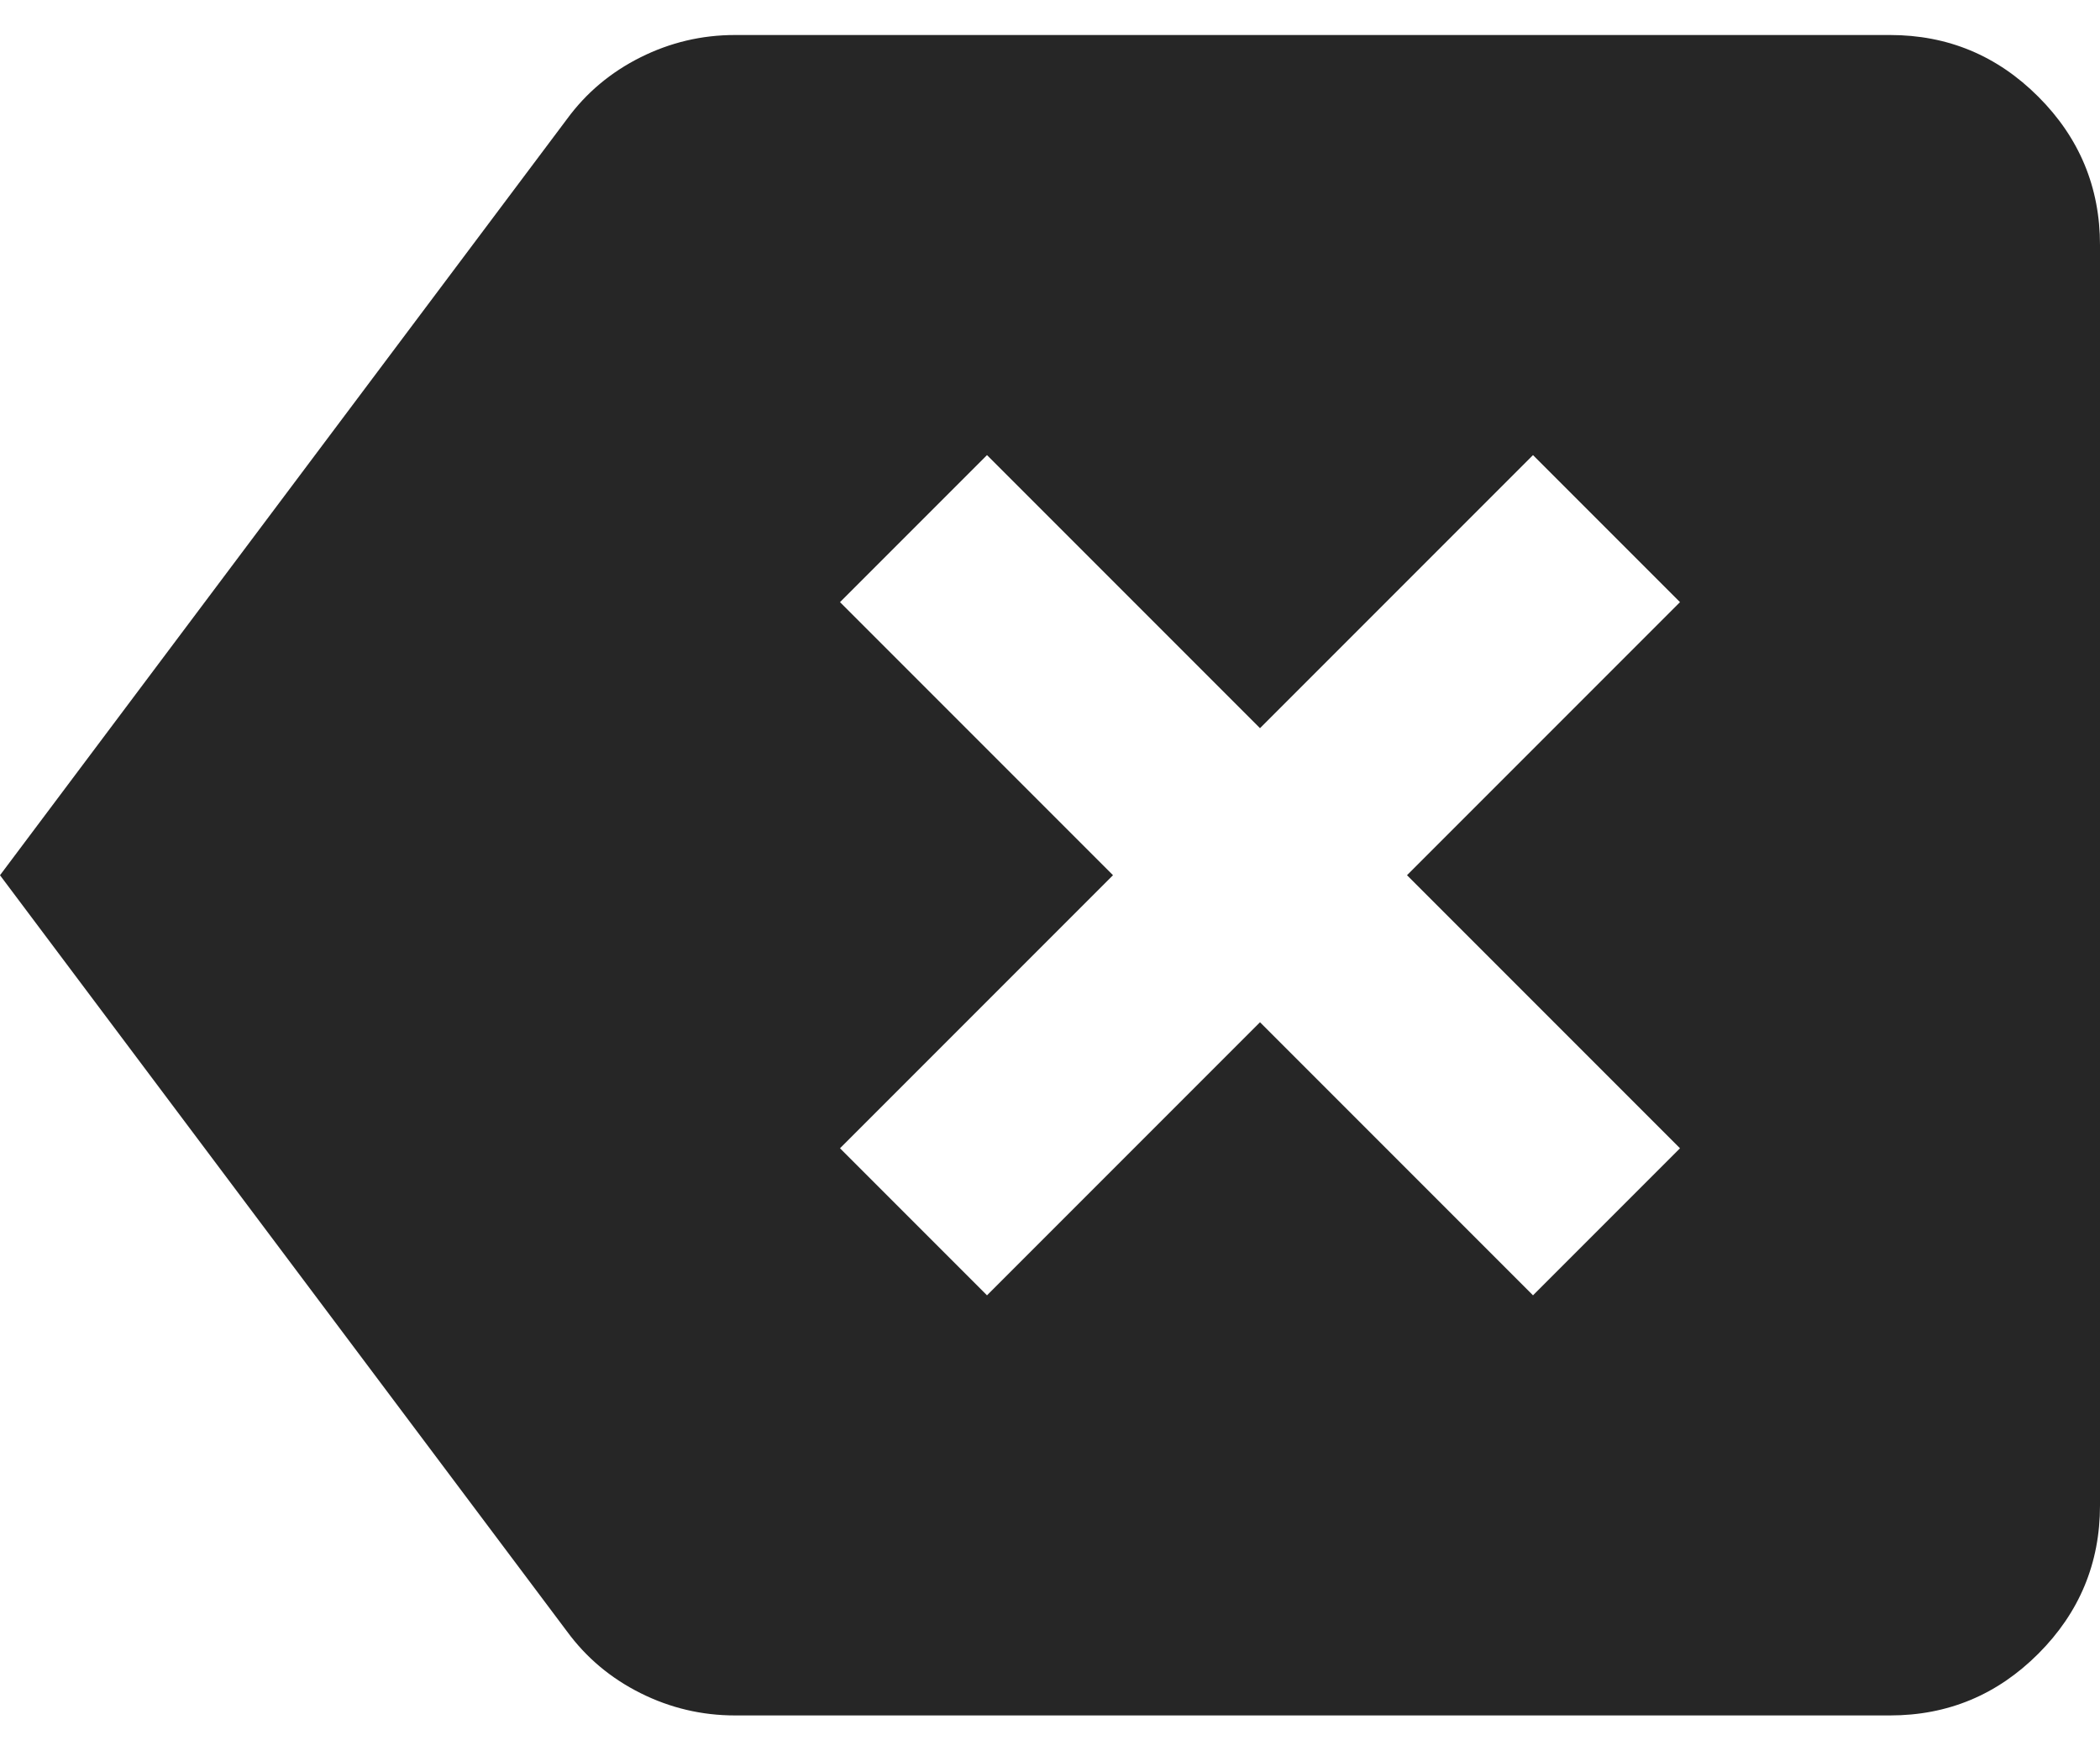
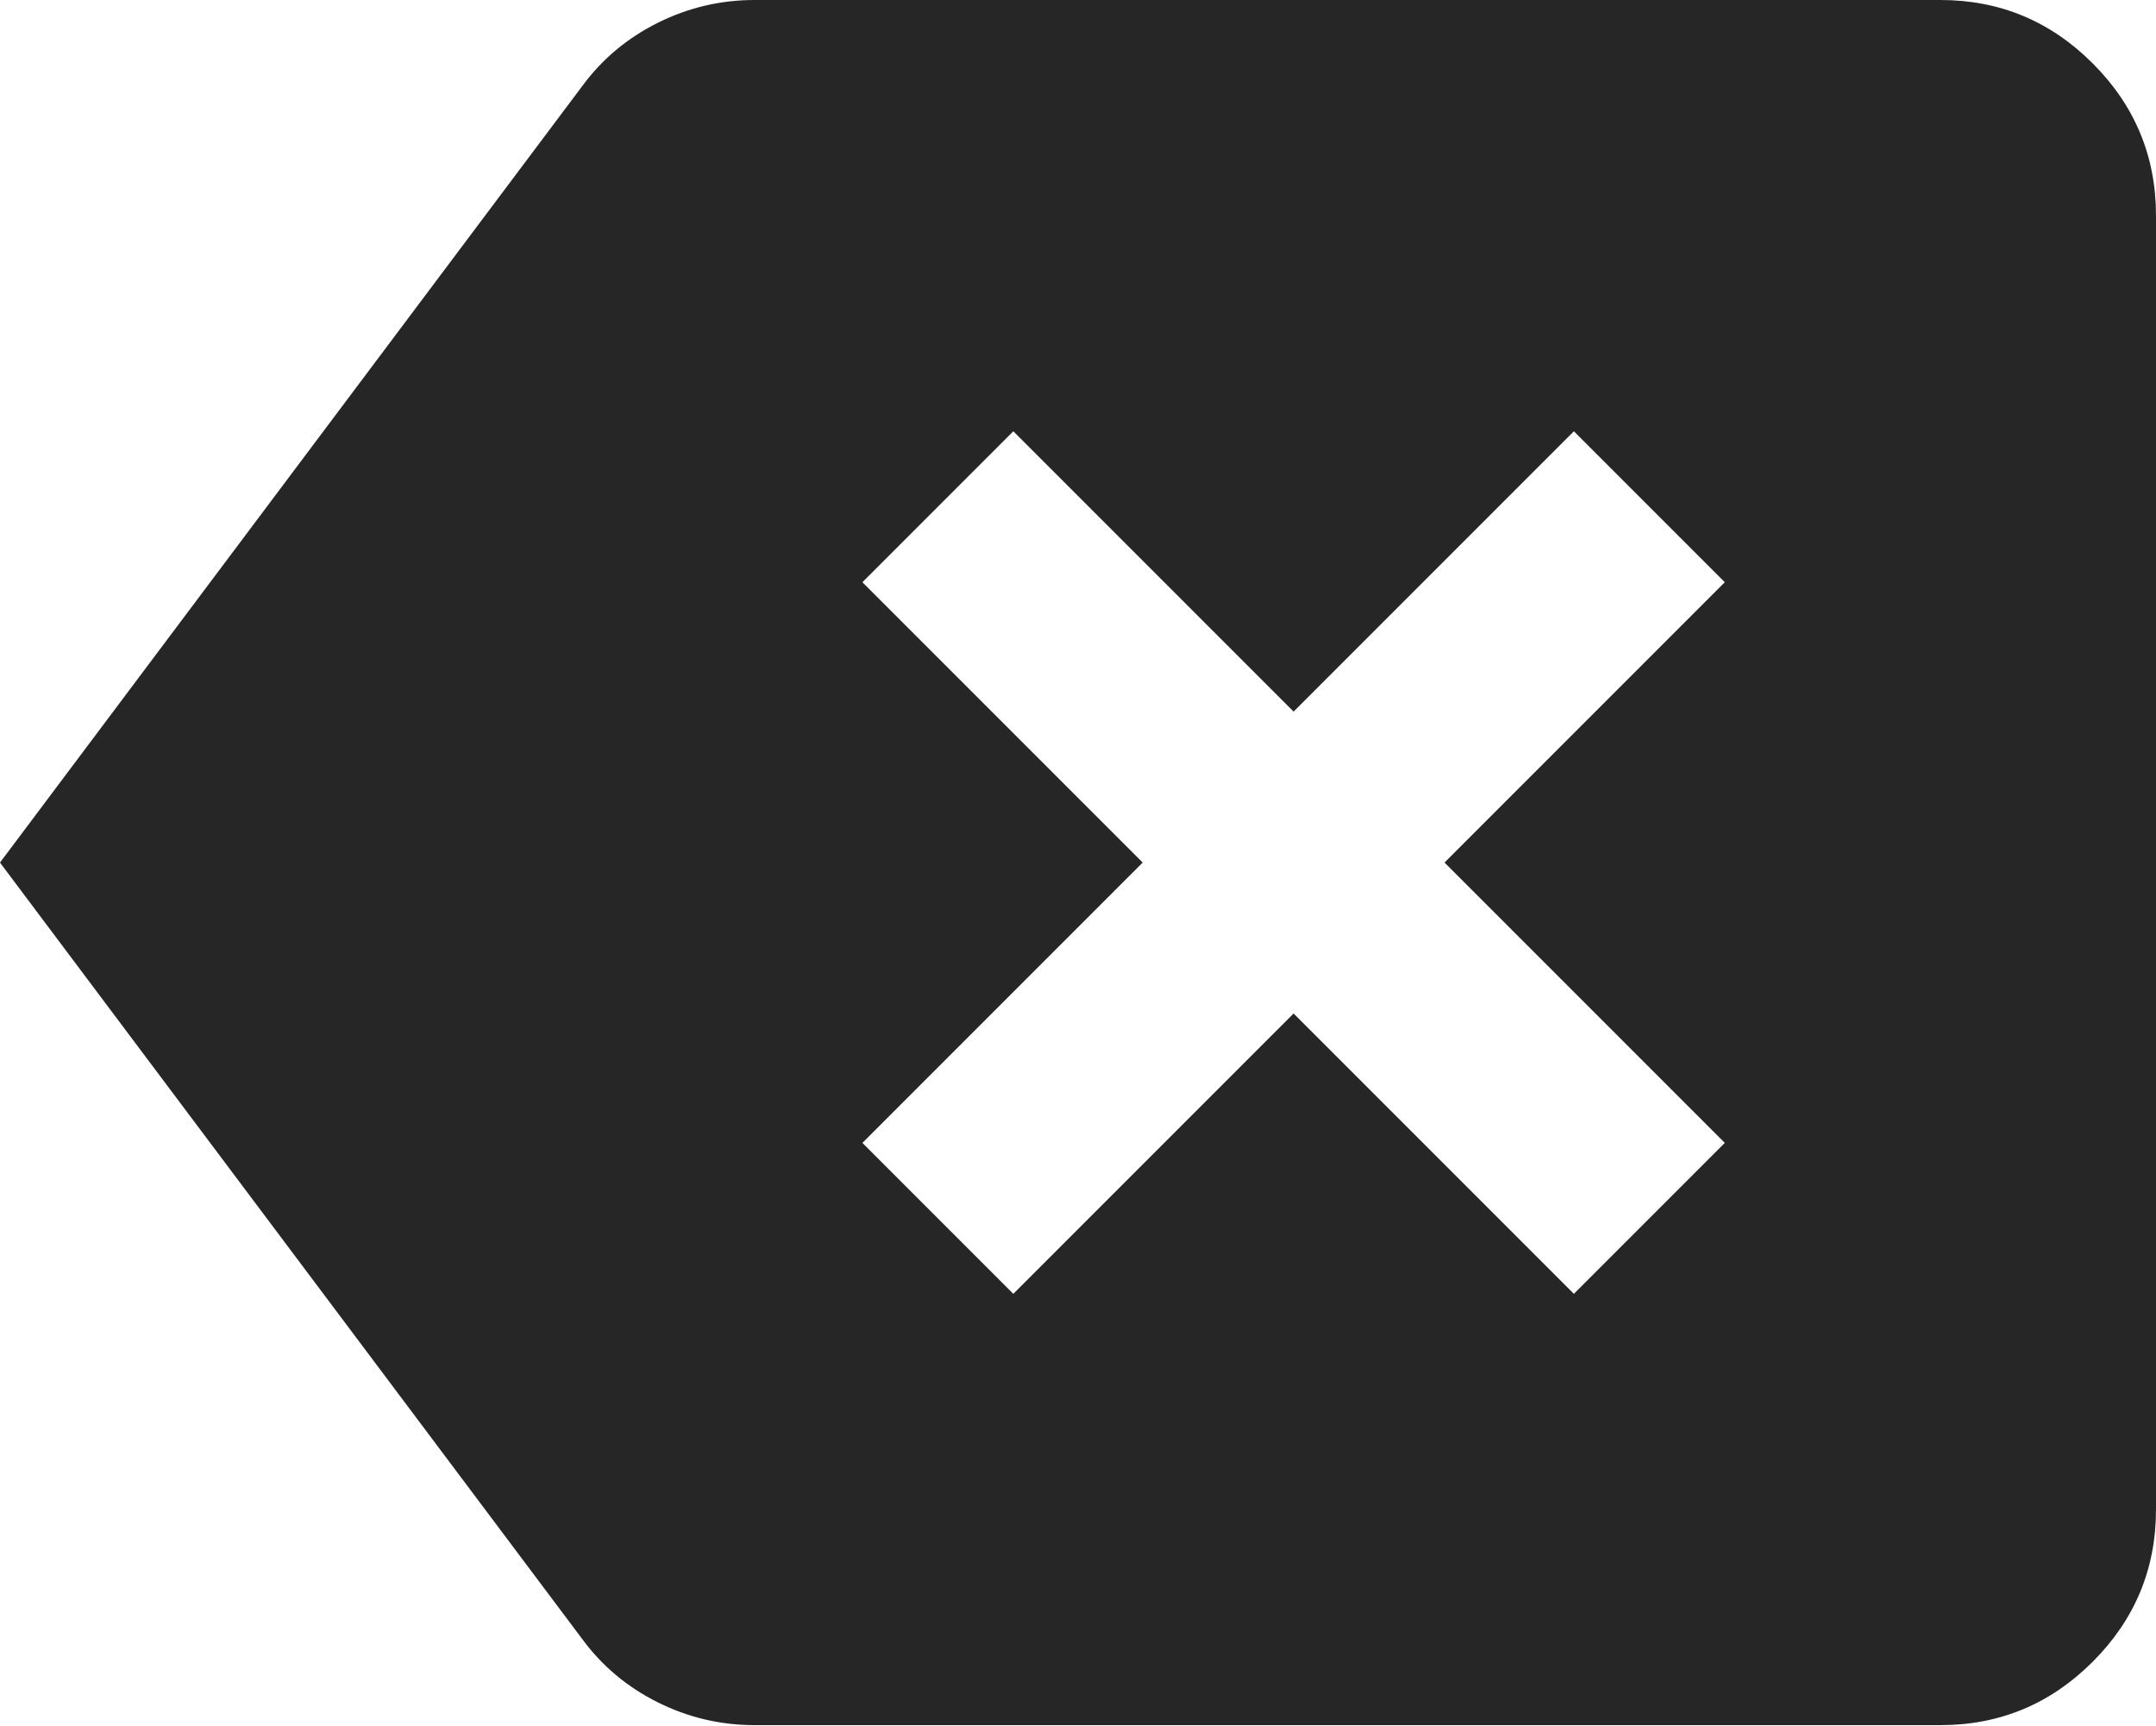
- <svg viewBox="80 -800 800 640" width="24px" height="20px" fill="#262626" aria-label="backspace fill">
+ <svg viewBox="80 -800 800 640" width="24px" height="19.2px" fill="#262626" aria-label="backspace fill">
  <path d="m456-320 104-104 104 104 56-56-104-104 104-104-56-56-104 104-104-104-56 56 104 104-104 104 56 56Zm-96 160q-19 0-36-8.5T296-192L80-480l216-288q11-15 28-23.5t36-8.5h440q33 0 56.5 23.5T880-720v480q0 33-23.5 56.5T800-160H360Z">
  </path>
</svg>
